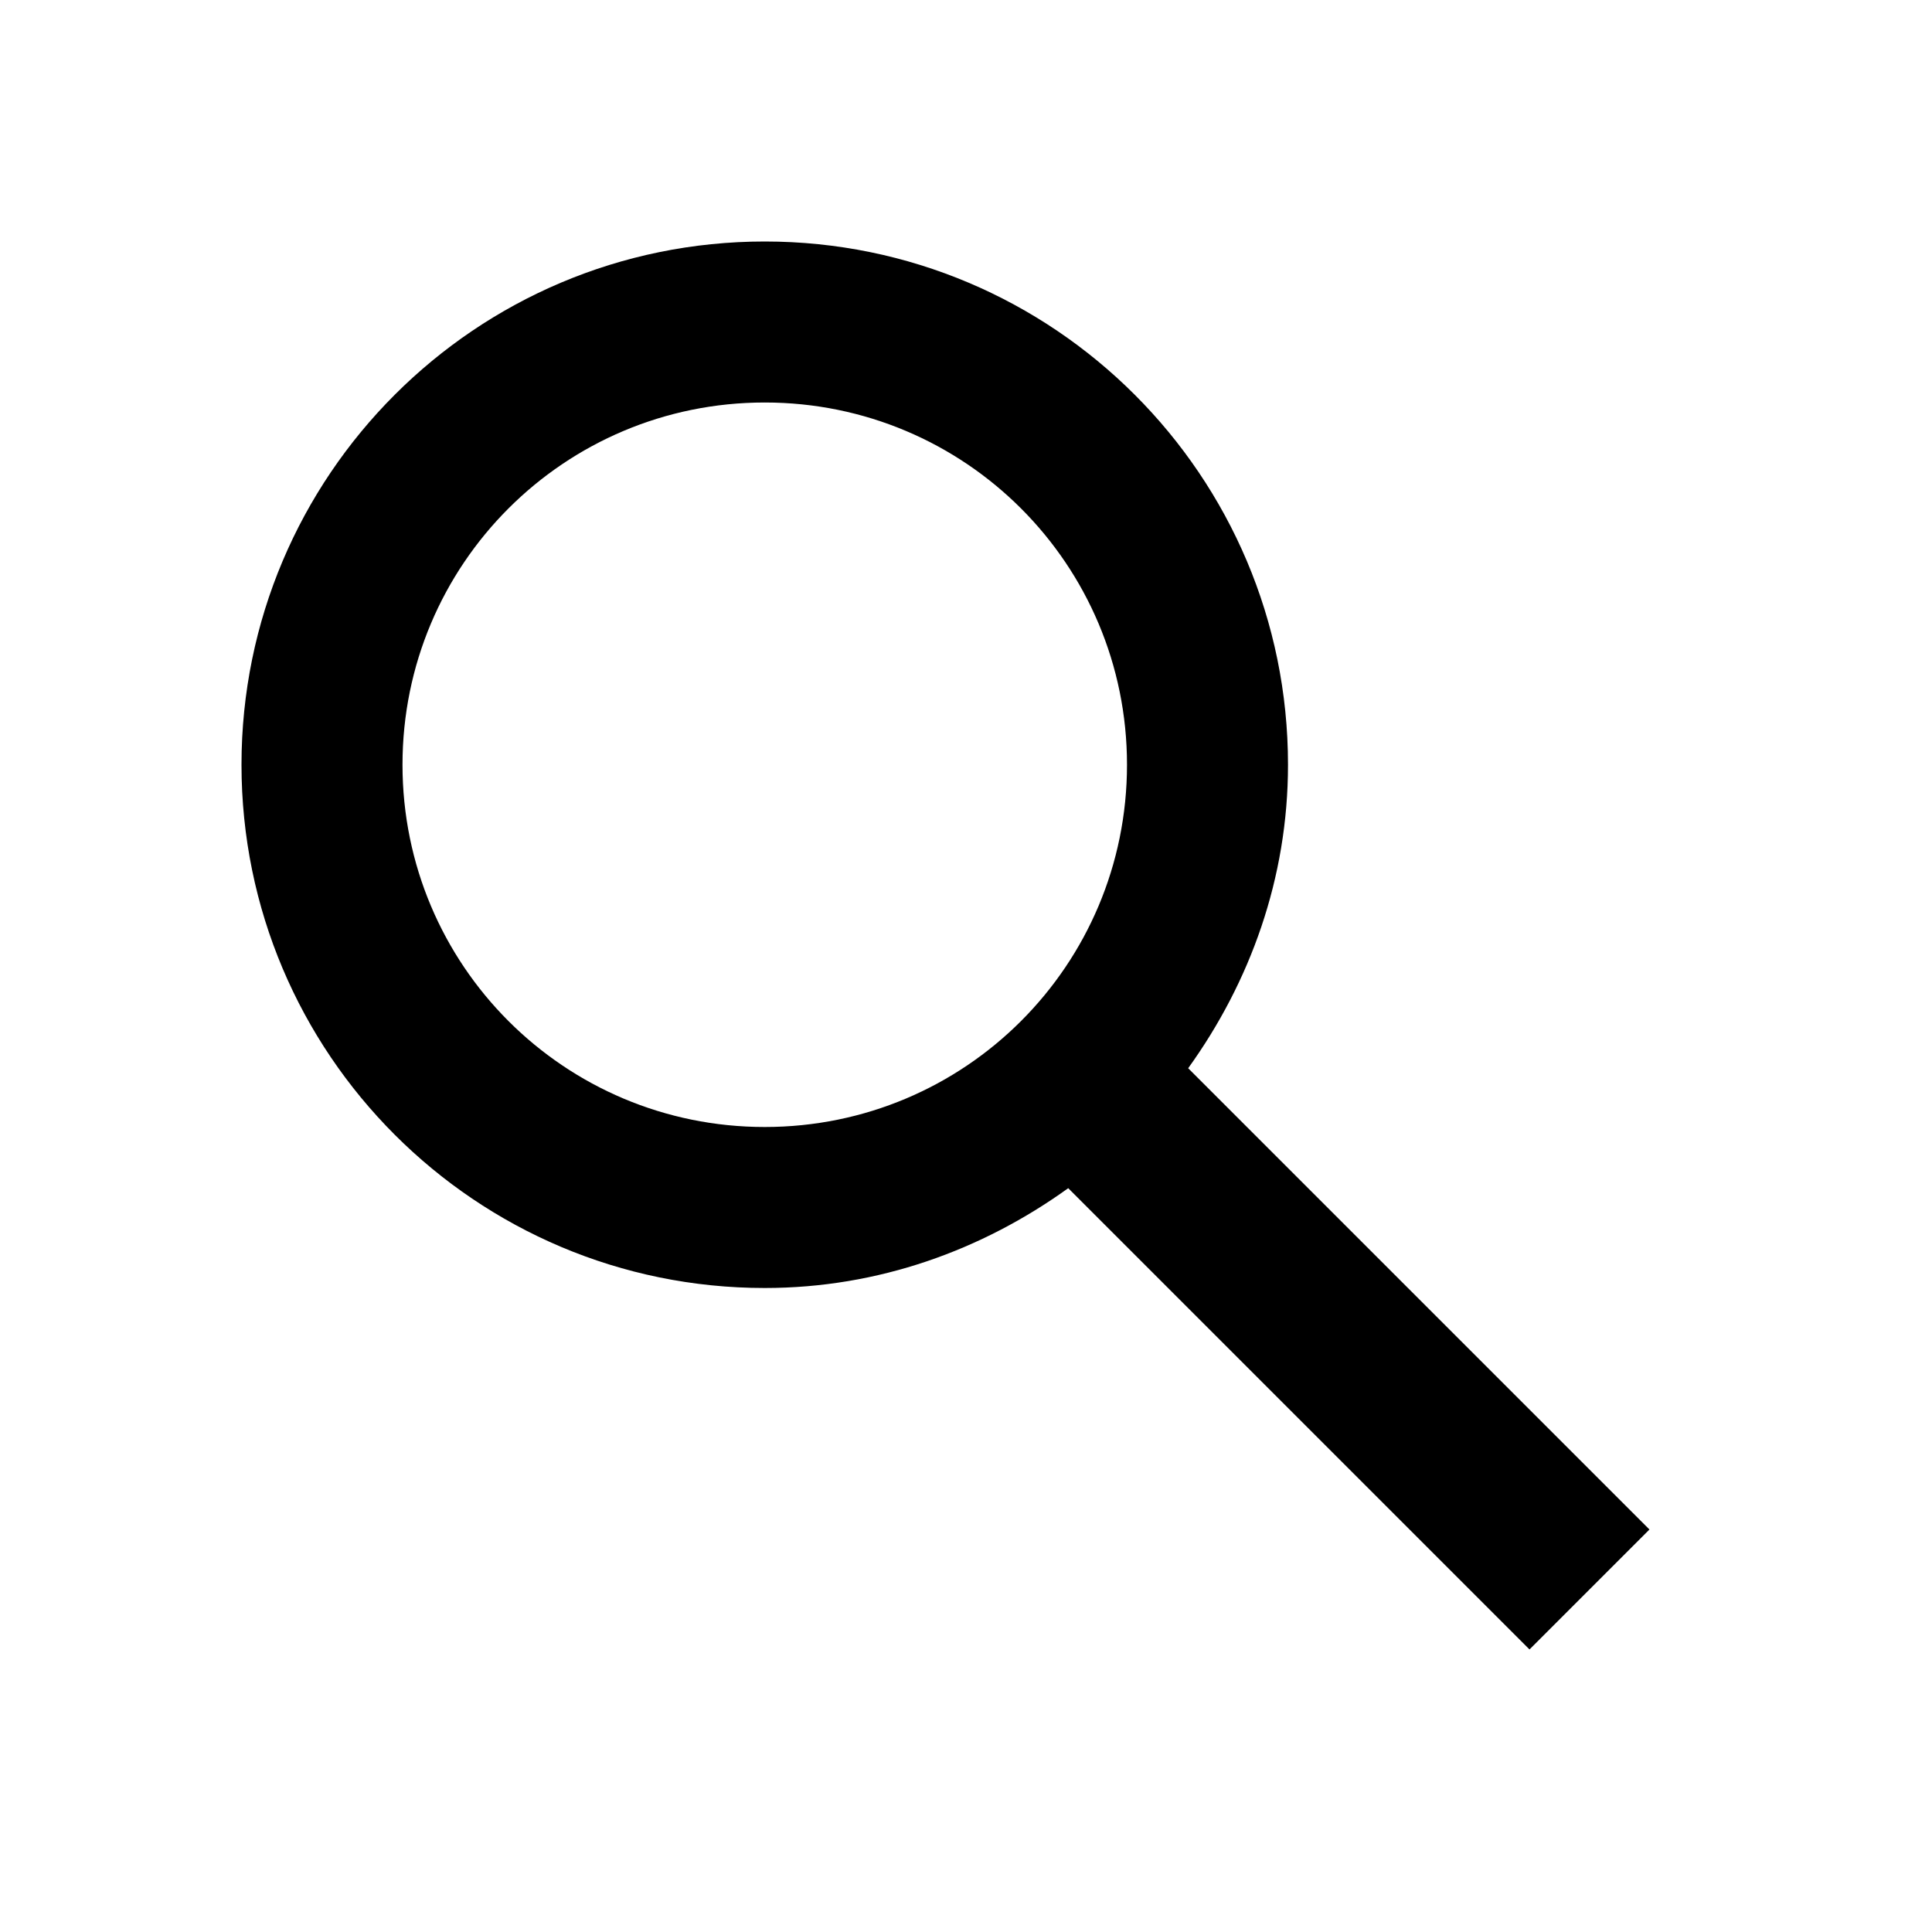
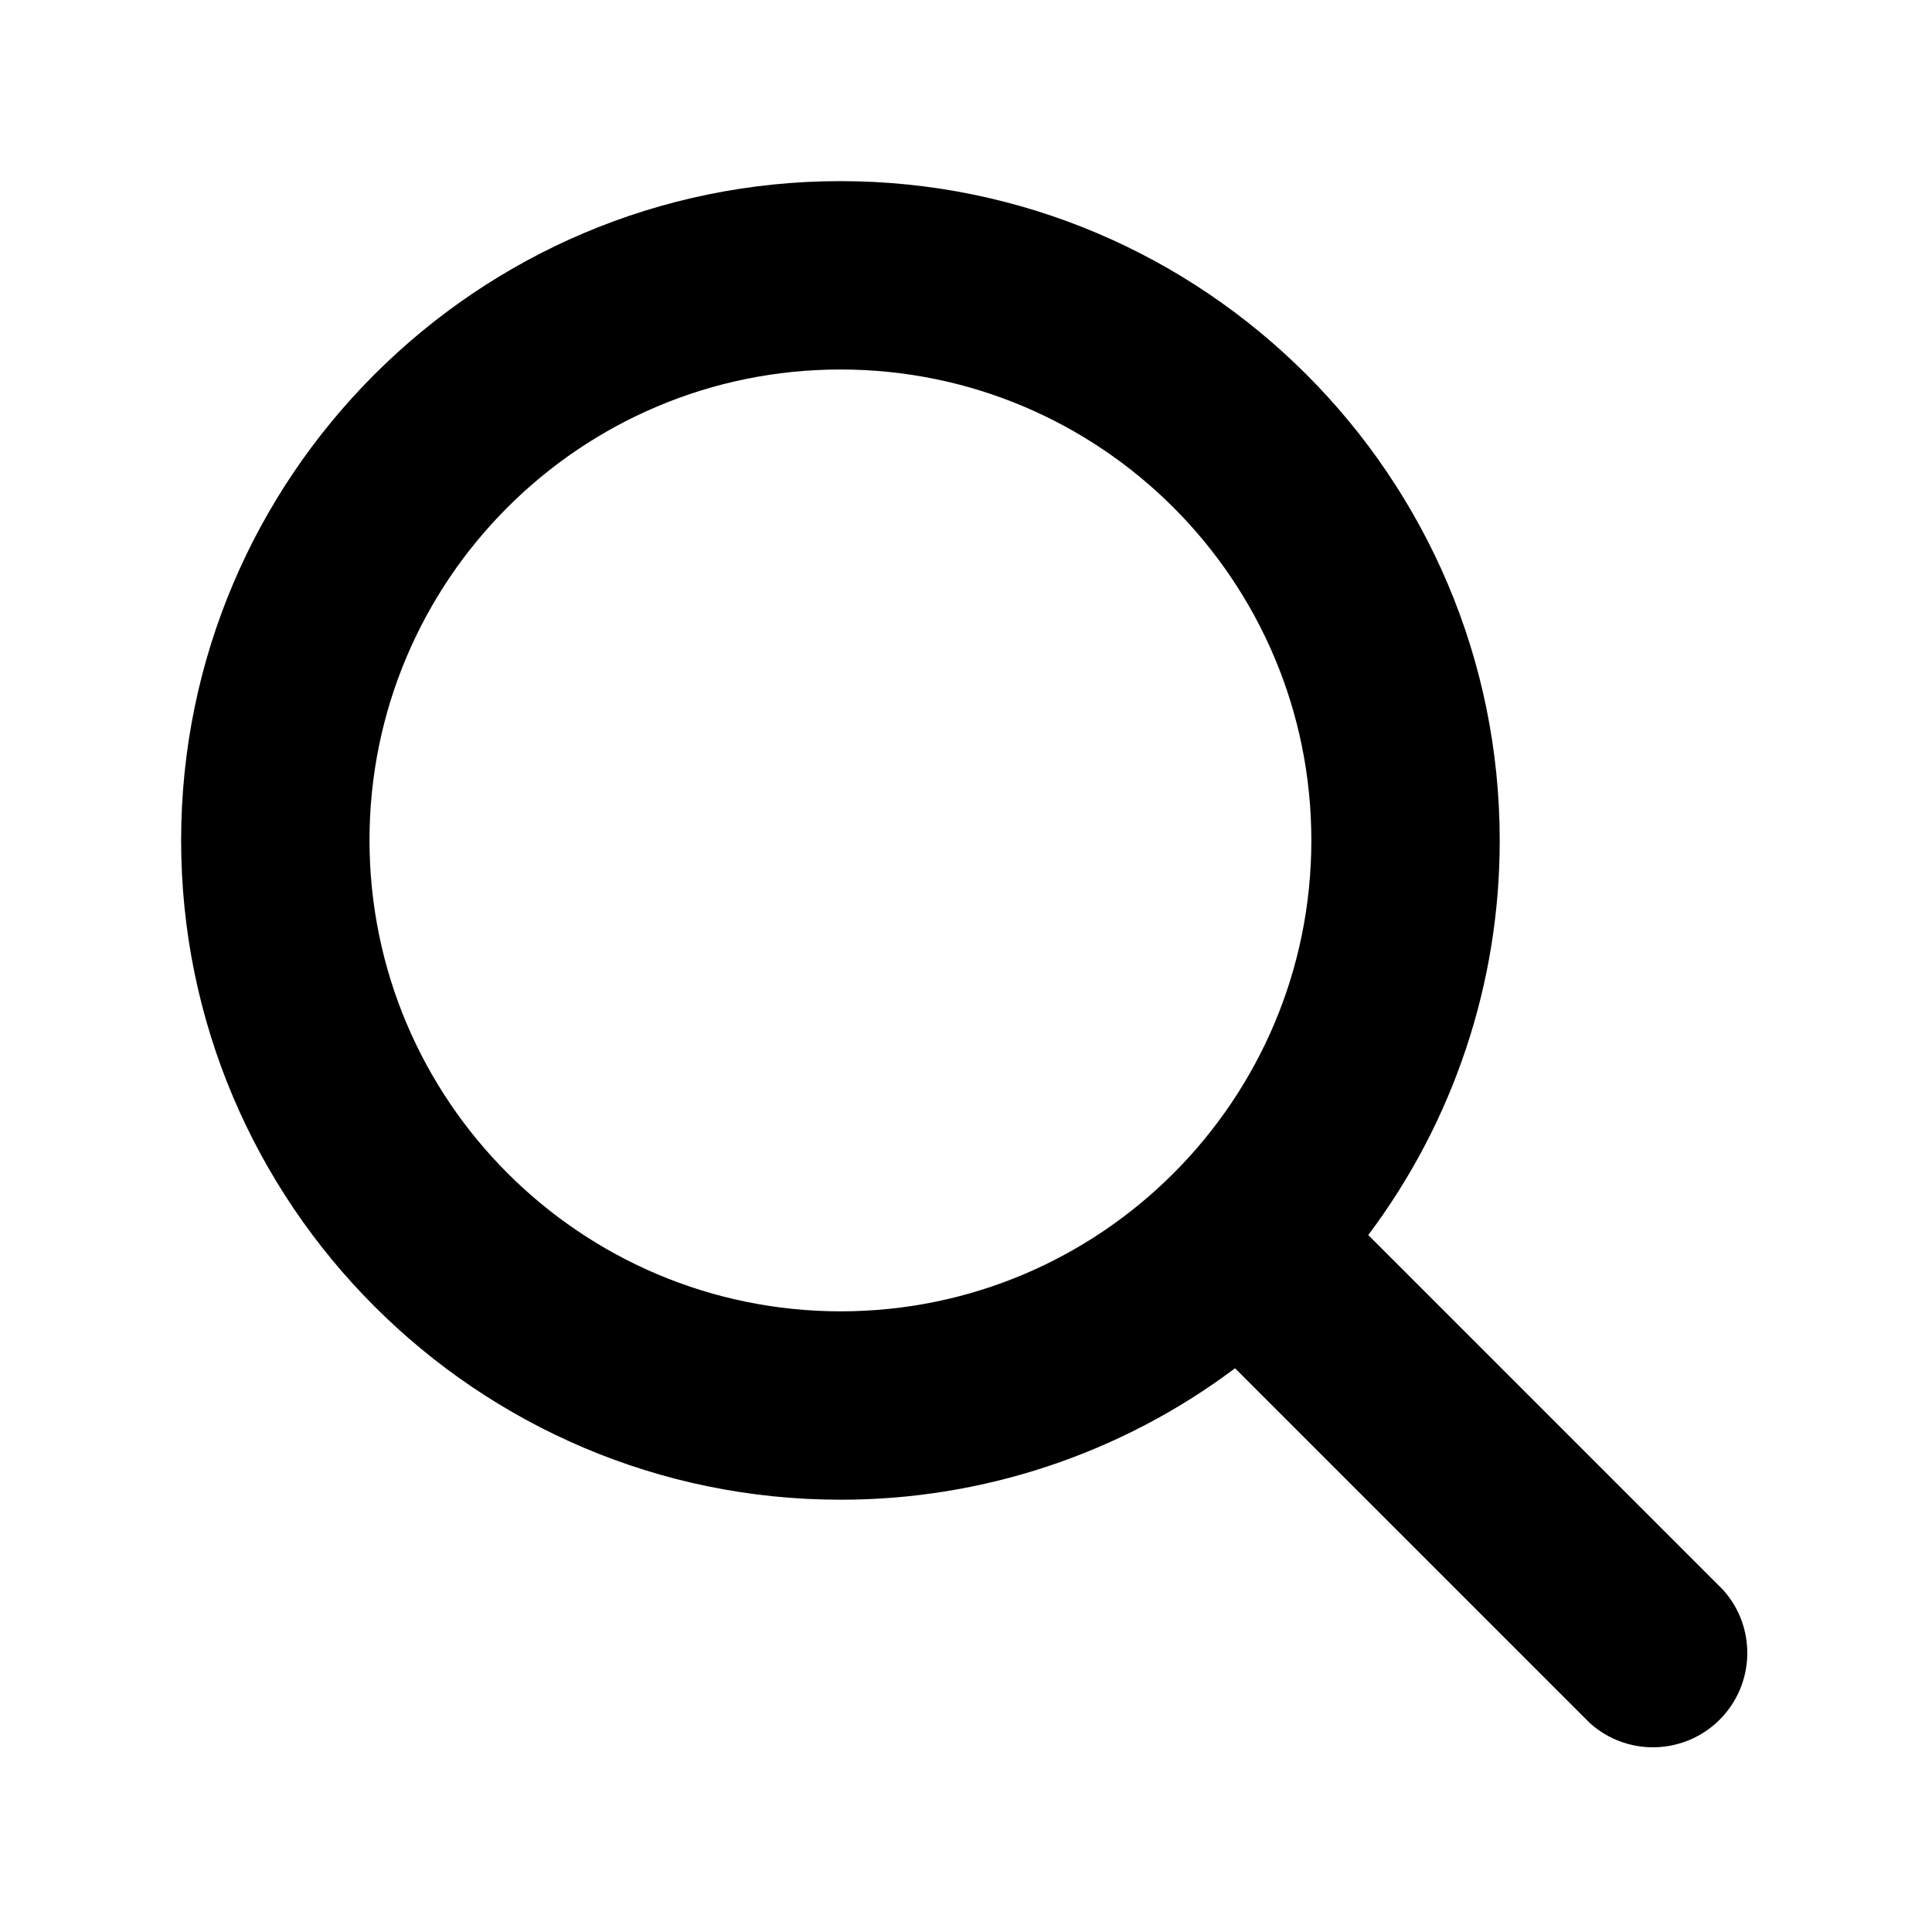
- <svg xmlns="http://www.w3.org/2000/svg" focusable="false" height="24px" viewBox="0 0 24 24" width="24px">
-   <path d="M20.49,19l-5.73-5.73C15.53,12.2,16,10.91,16,9.5C16,5.91,13.09,3,9.5,3S3,5.91,3,9.5C3,13.09,5.91,16,9.5,16 c1.41,0,2.7-0.47,3.77-1.24L19,20.49L20.49,19z M5,9.5C5,7.01,7.01,5,9.5,5S14,7.01,14,9.5S11.99,14,9.5,14S5,11.99,5,9.5z">
-     </path>
-   <path d="M0,0h24v24H0V0z" fill="none">
-     </path>
+ <svg xmlns="http://www.w3.org/2000/svg" width="20" height="20" viewBox="0 0 512 512">
+   <path d="M456.69,421.39,362.6,327.3a173.81,173.81,0,0,0,34.84-104.58C397.44,126.38,319.06,48,222.72,48S48,126.38,48,222.72s78.38,174.72,174.72,174.72A173.81,173.81,0,0,0,327.3,362.6l94.09,94.09a25,25,0,0,0,35.3-35.3ZM97.92,222.72a124.8,124.8,0,1,1,124.8,124.8A124.95,124.95,0,0,1,97.92,222.72Z" />
</svg>
